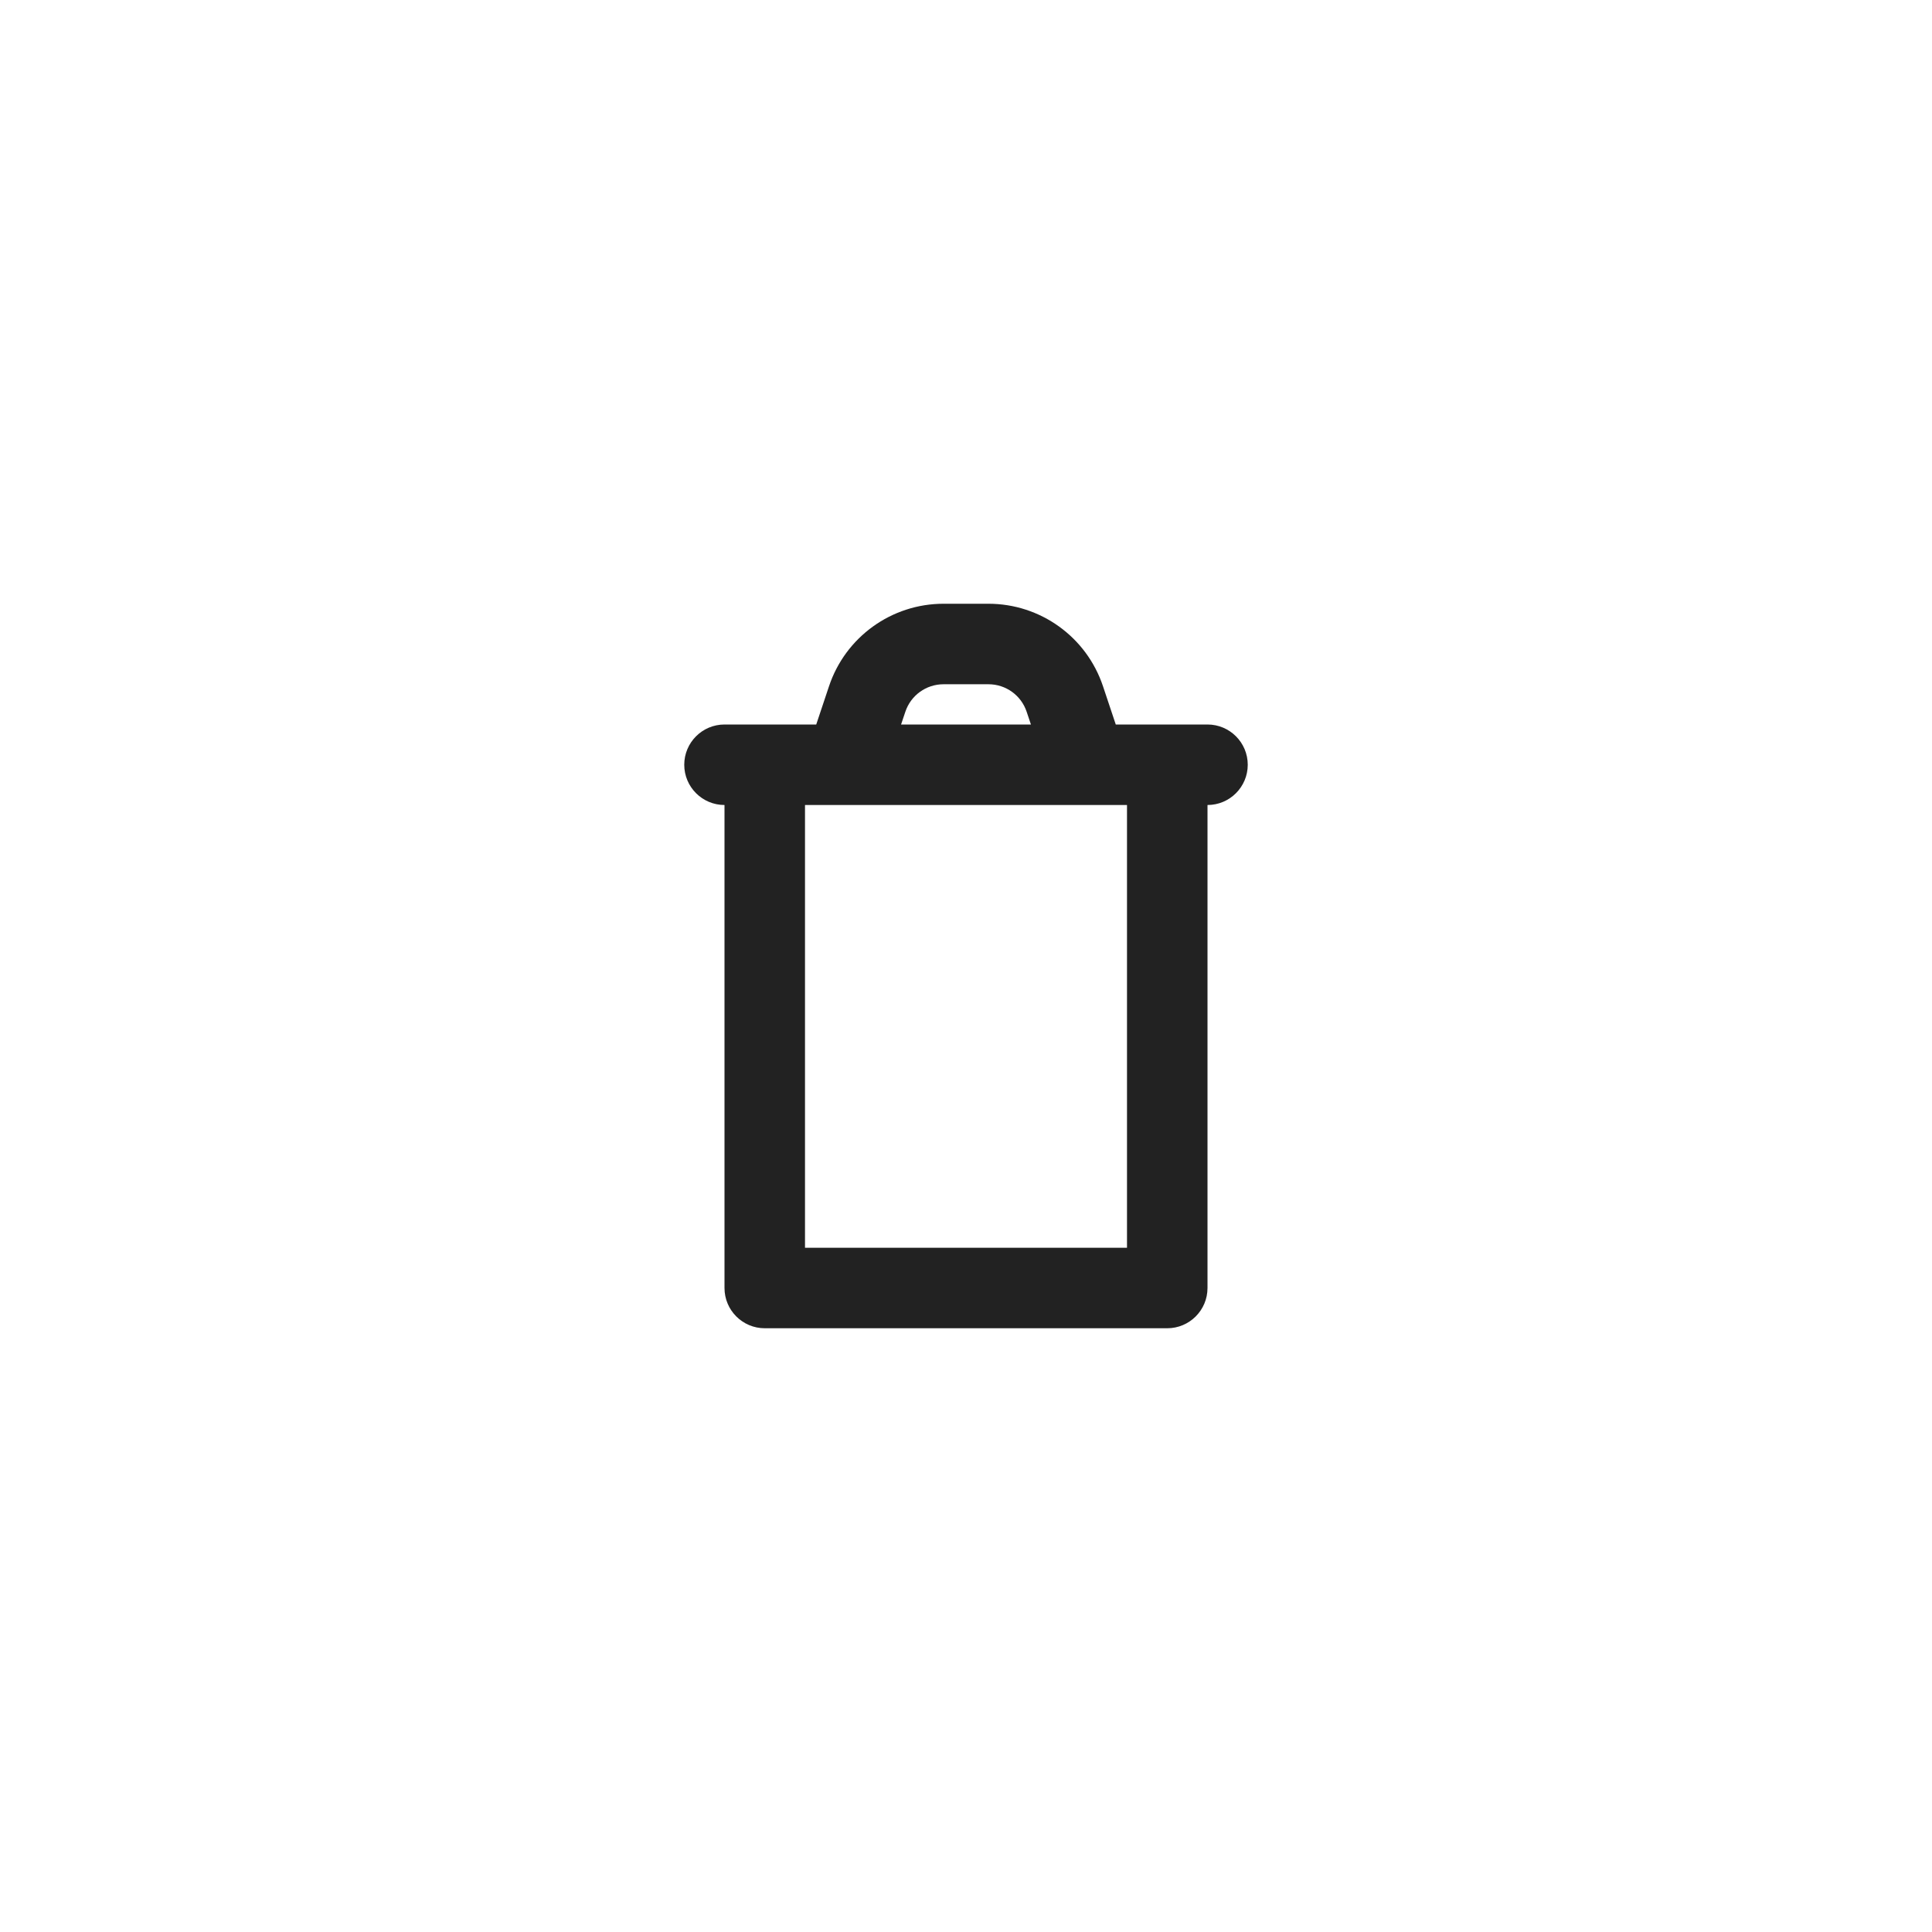
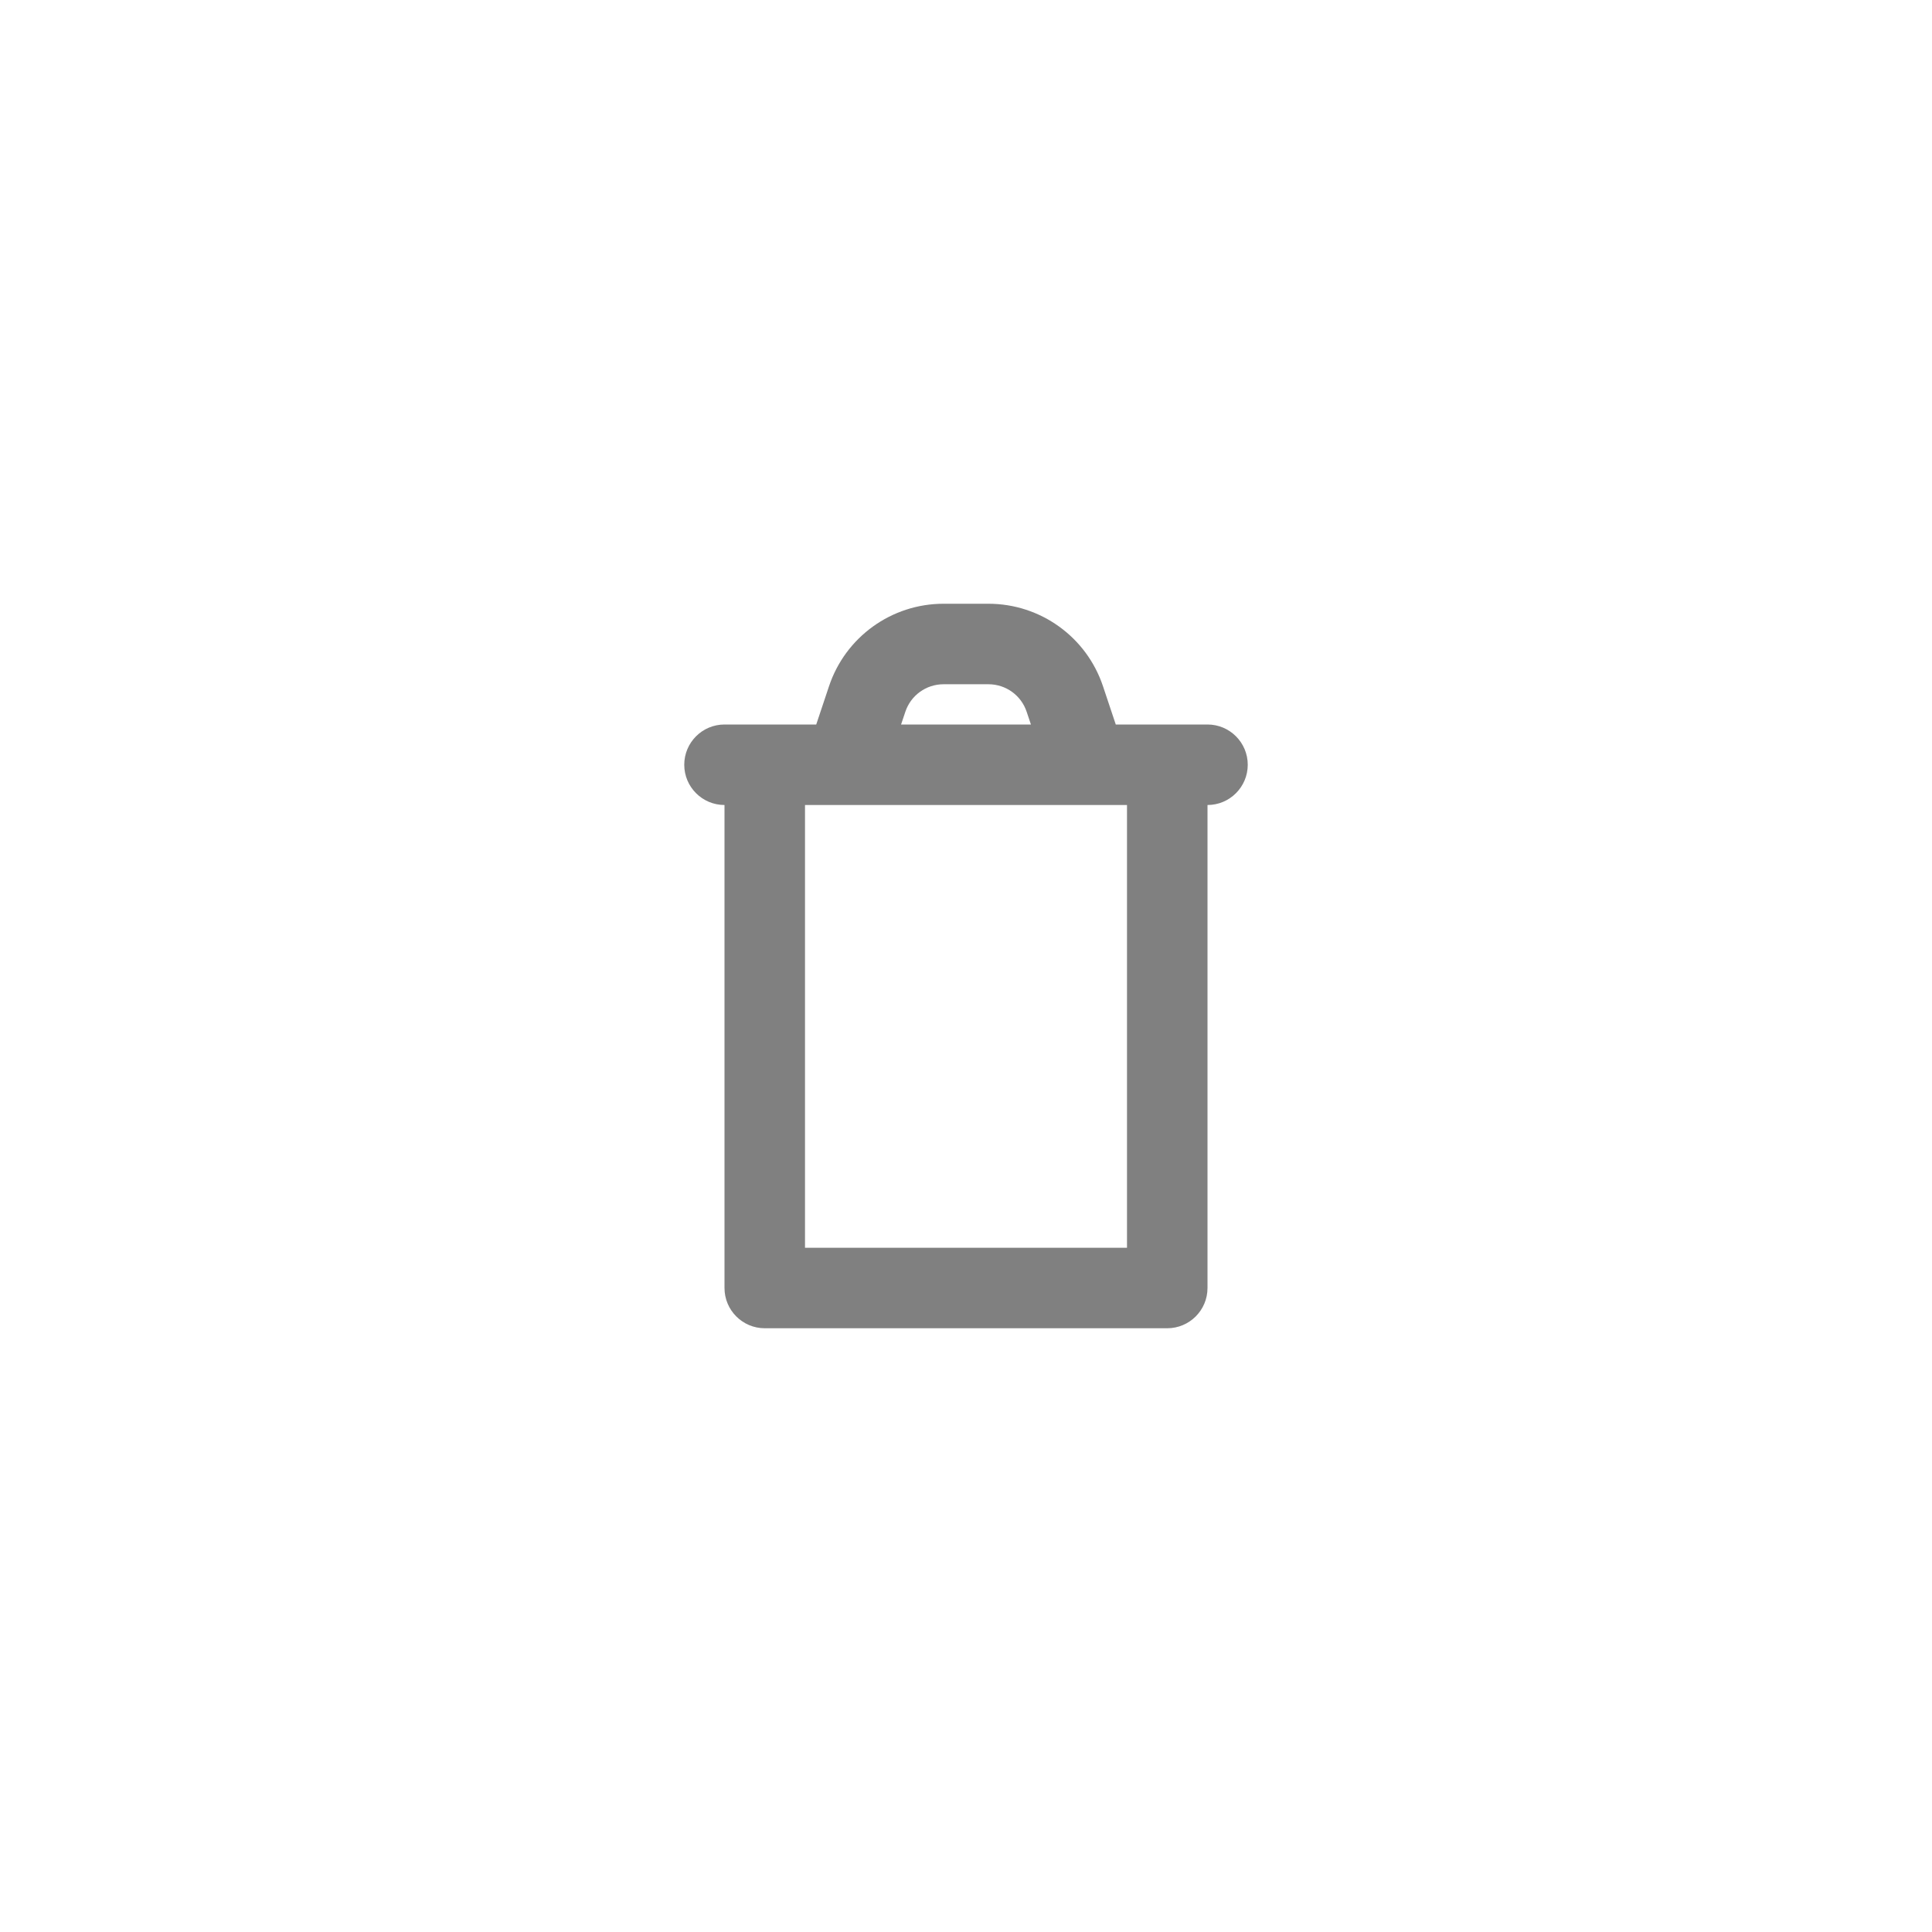
<svg xmlns="http://www.w3.org/2000/svg" width="48" height="48" viewBox="0 0 48 48" fill="none">
-   <path fill-rule="evenodd" clip-rule="evenodd" d="M23.442 15C22.15 15 21.004 15.826 20.596 17.051L20.279 18H19H18C17.448 18 17 18.448 17 19C17 19.552 17.448 20 18 20V32C18 32.552 18.448 33 19 33H29C29.552 33 30 32.552 30 32V20C30.552 20 31 19.552 31 19C31 18.448 30.552 18 30 18H29H27.721L27.404 17.051C26.996 15.826 25.85 15 24.558 15H23.442ZM28 20H27H21H20V31H28V20ZM25.613 18L25.507 17.684C25.371 17.275 24.989 17 24.558 17H23.442C23.011 17 22.629 17.275 22.493 17.684L22.387 18H25.613Z" fill="#222222" />
+   <path fill-rule="evenodd" clip-rule="evenodd" d="M23.442 15C22.15 15 21.004 15.826 20.596 17.051L20.279 18H19H18C17.448 18 17 18.448 17 19C17 19.552 17.448 20 18 20V32C18 32.552 18.448 33 19 33H29C29.552 33 30 32.552 30 32V20C30.552 20 31 19.552 31 19C31 18.448 30.552 18 30 18H29H27.721L27.404 17.051C26.996 15.826 25.85 15 24.558 15H23.442ZM28 20H27H21H20V31H28V20ZM25.613 18L25.507 17.684C25.371 17.275 24.989 17 24.558 17H23.442C23.011 17 22.629 17.275 22.493 17.684L22.387 18H25.613Z" fill="#808080" />
</svg>
